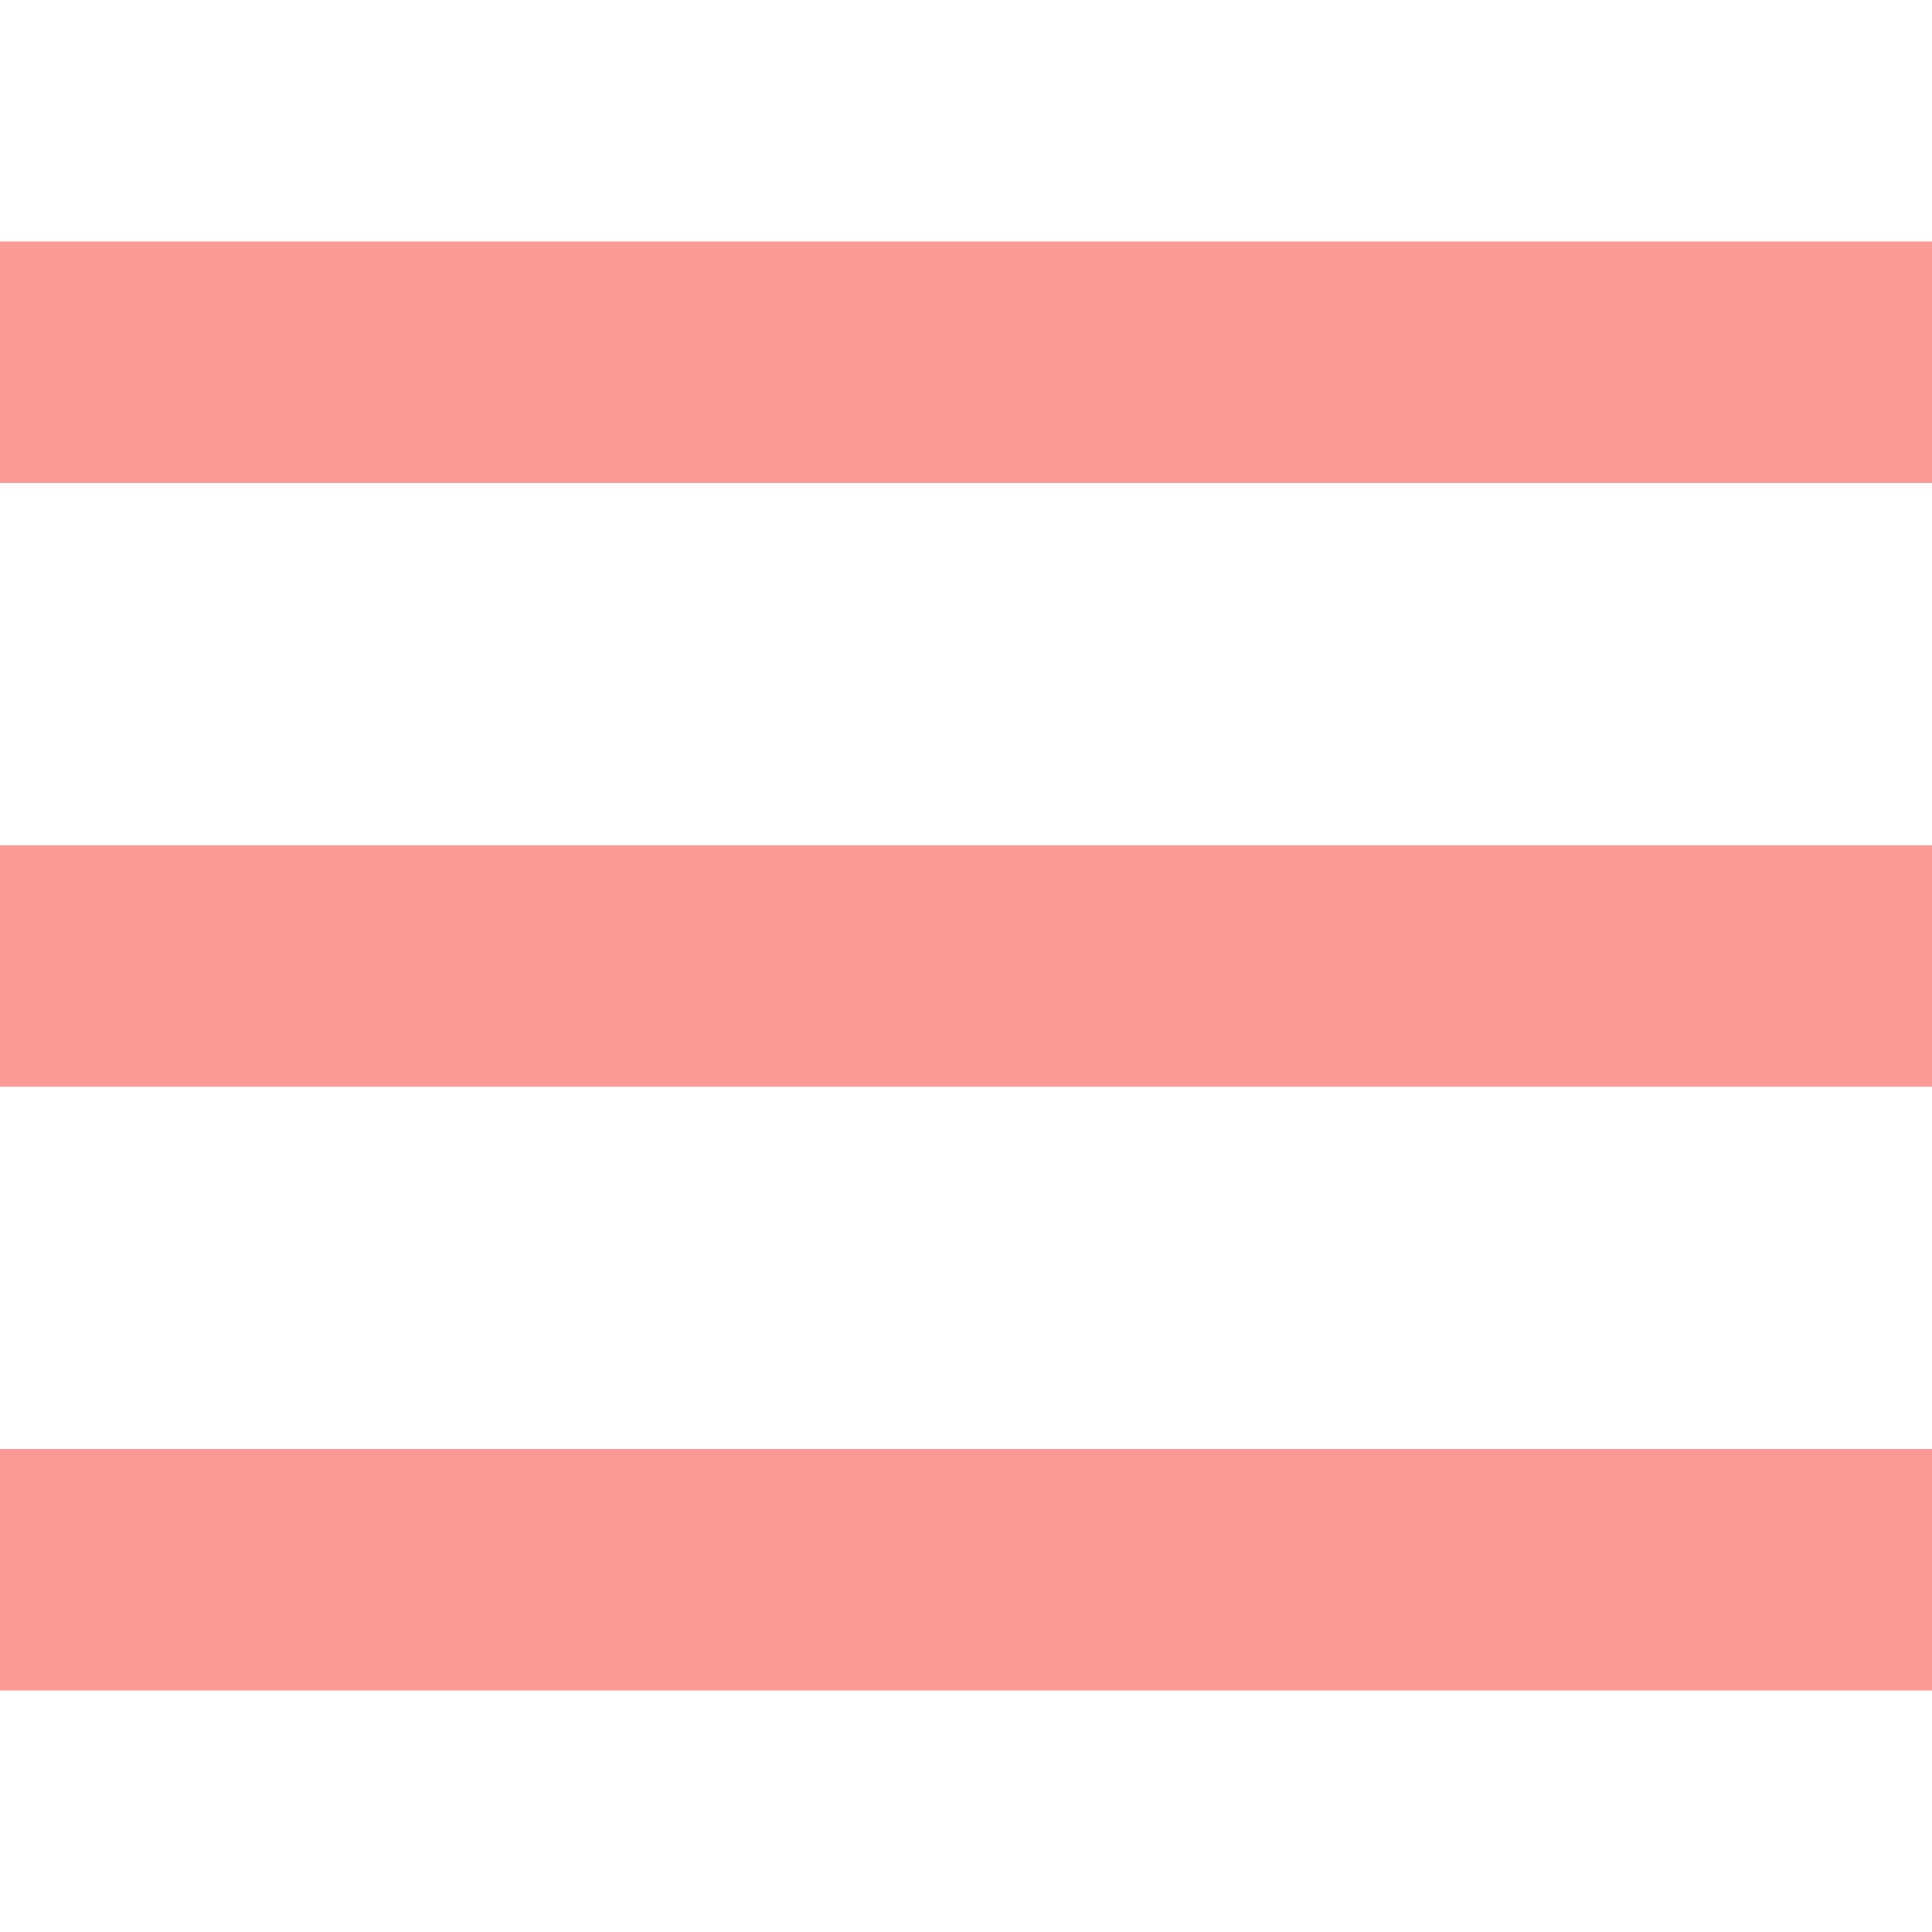
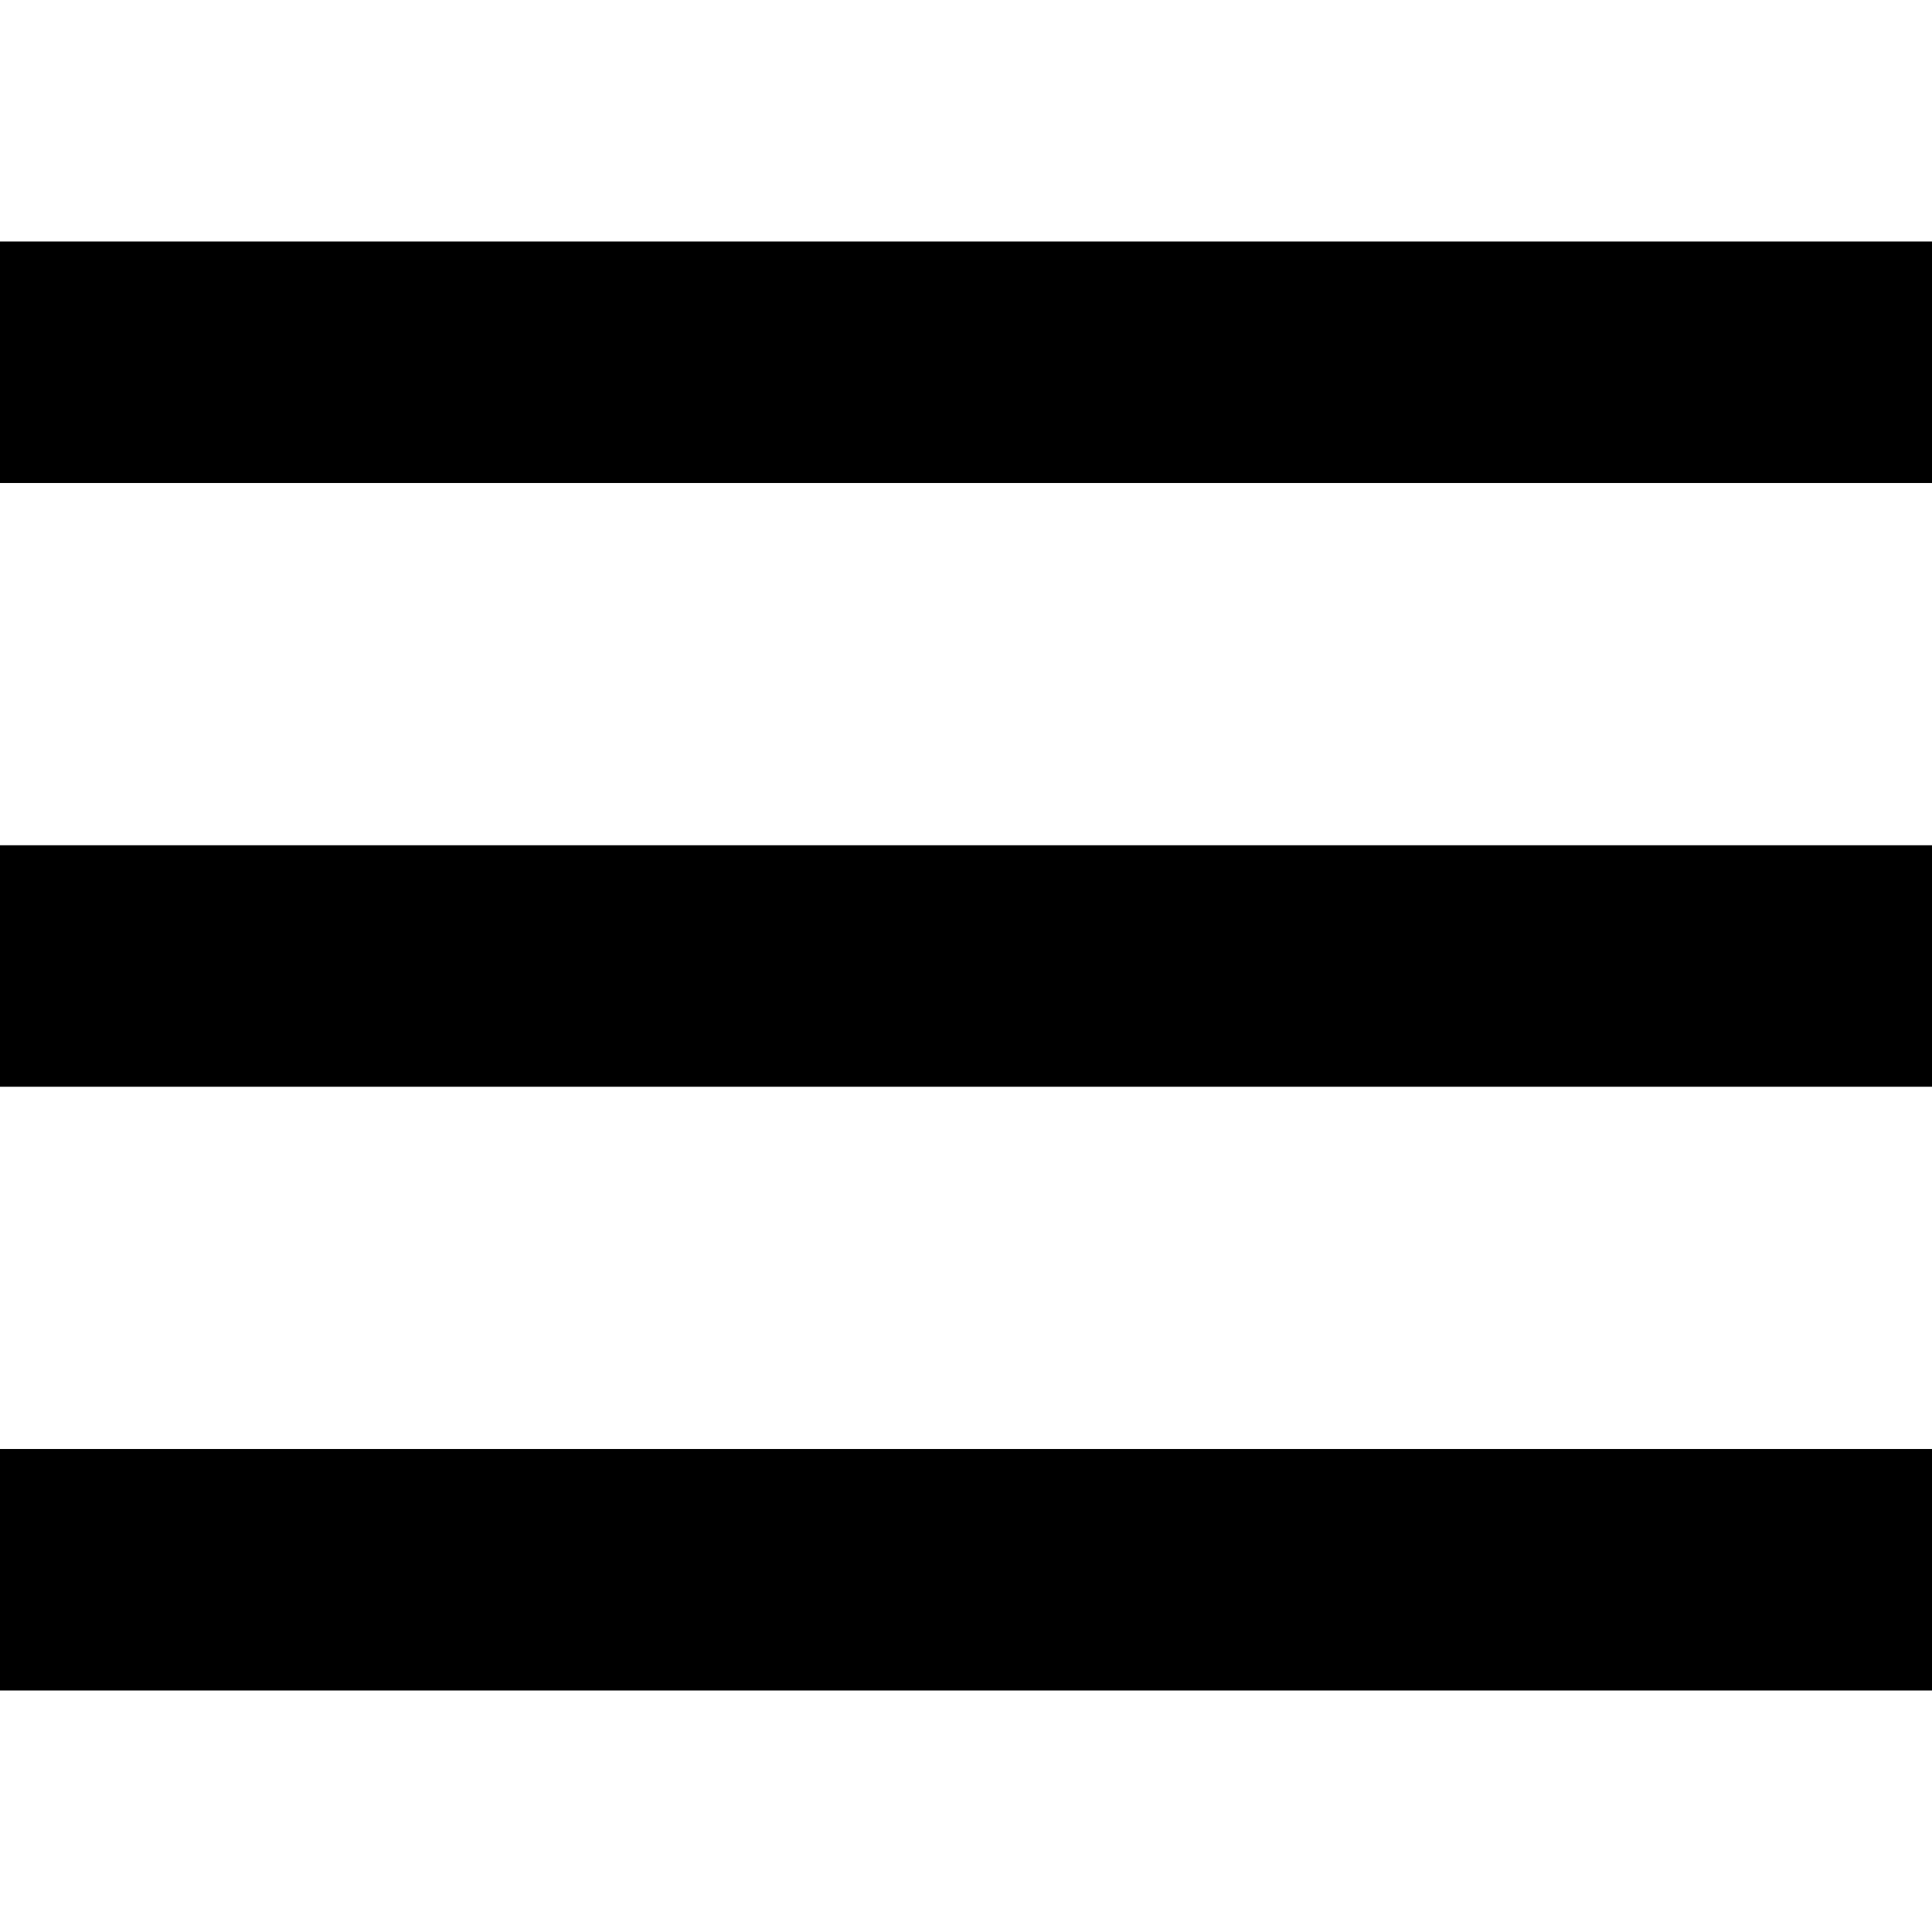
<svg xmlns="http://www.w3.org/2000/svg" version="1.1" id="Rectangle_3_1_" x="0px" y="0px" width="16px" height="16px" viewBox="0 0 16 16" style="enable-background:new 0 0 16 16;" xml:space="preserve">
-   <path style="fill:#fb9a94;" d="M0,14h16v-2H0V14z M0,2v2h16V2H0z M0,9h16V7H0V9z" />
+   <path style="fill:#000000;" d="M0,14h16v-2H0V14z M0,2v2h16V2H0z M0,9h16V7H0V9z" />
</svg>
